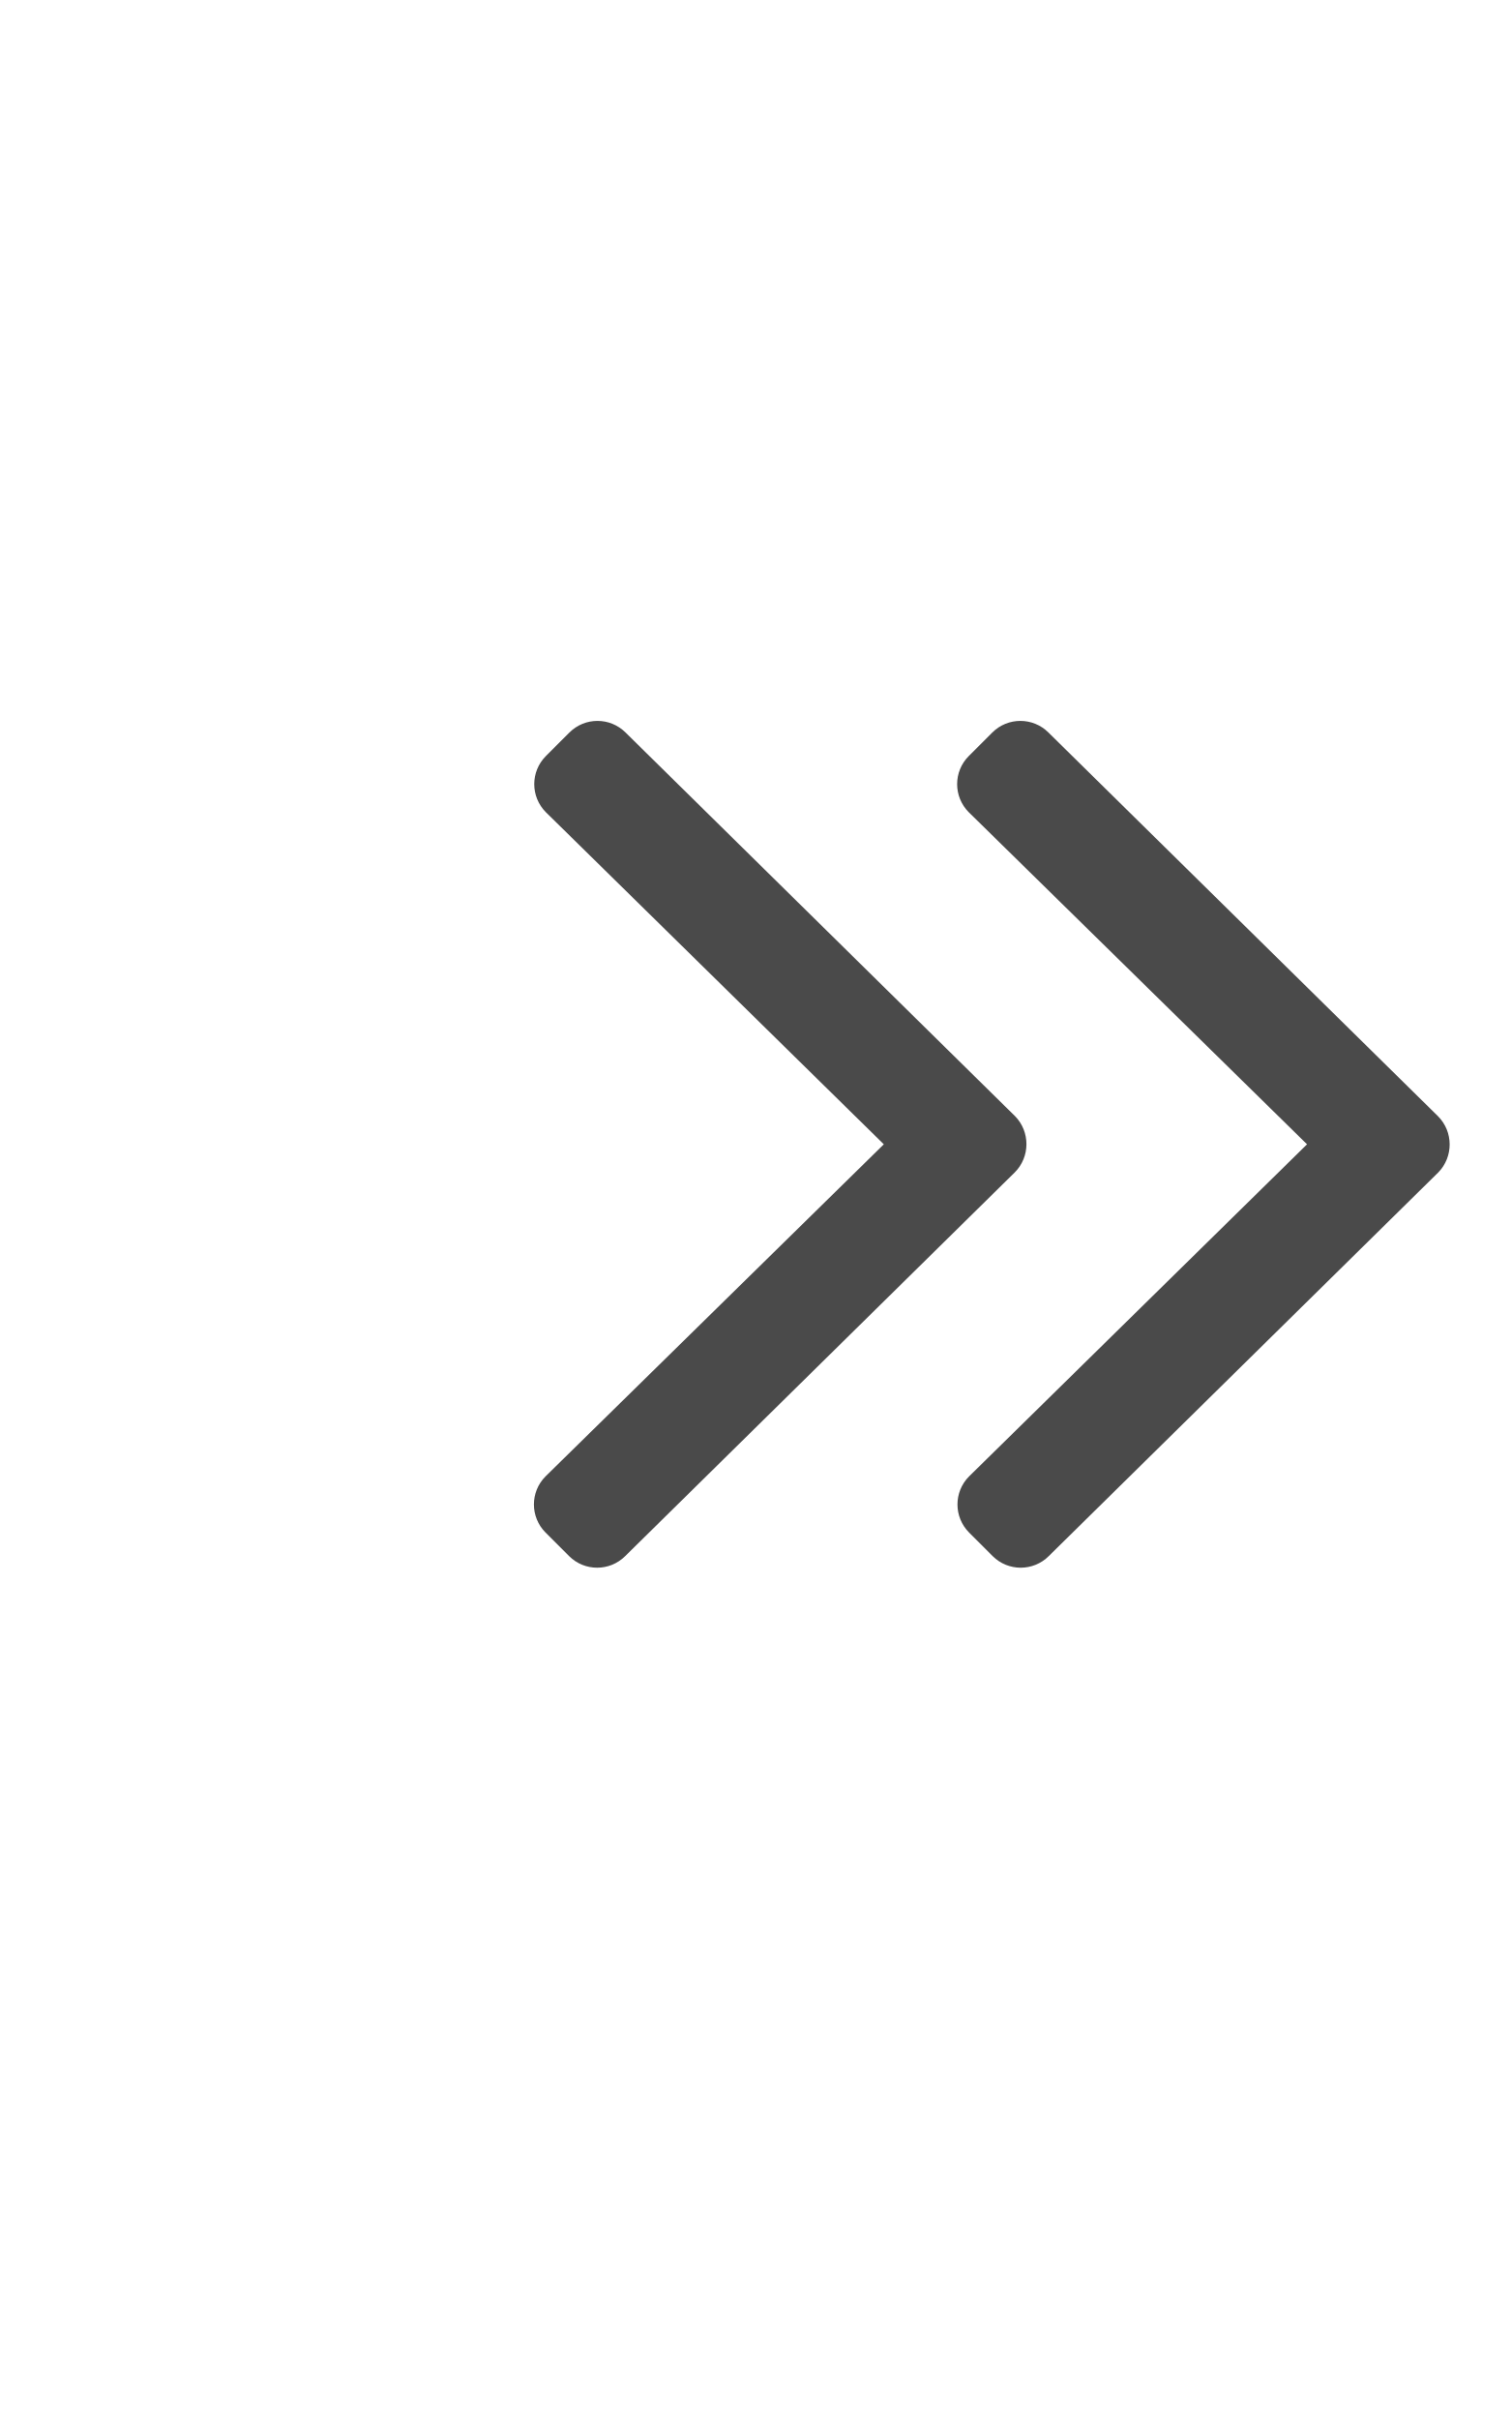
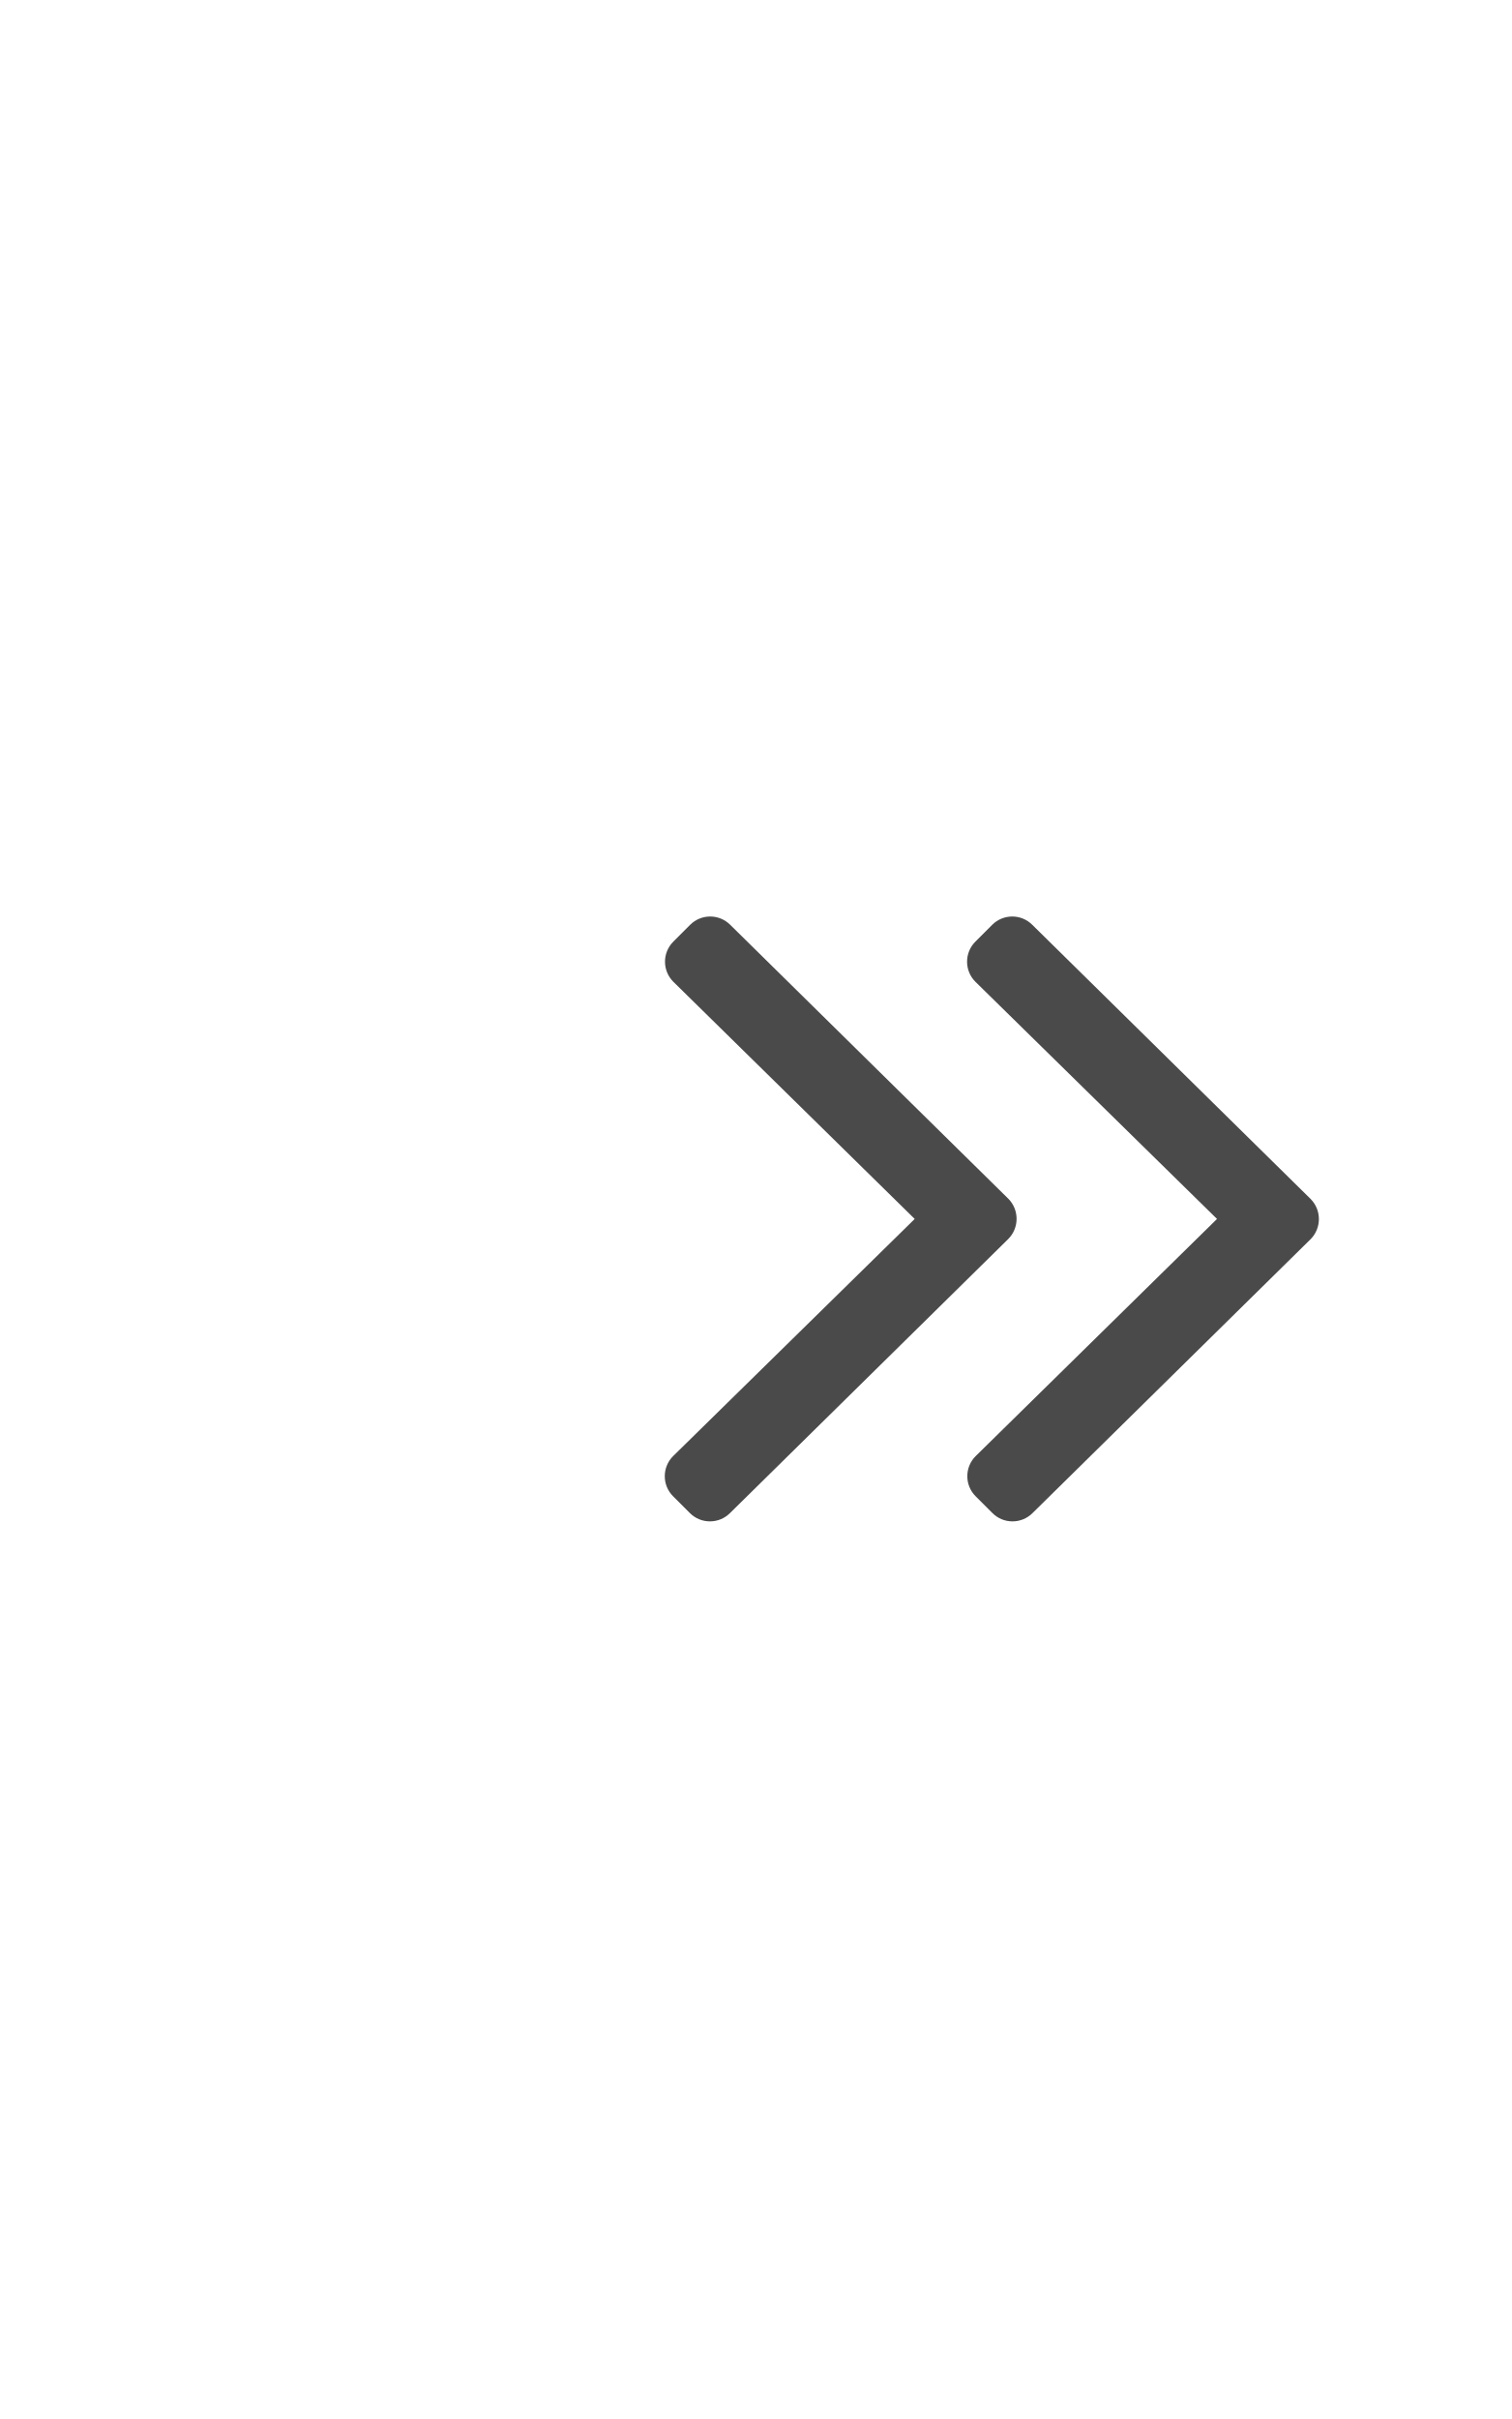
<svg xmlns="http://www.w3.org/2000/svg" aria-hidden="true" focusable="false" data-prefix="fal" data-icon="angle-double-right" role="img" viewBox="0 0 320 512" class="svg-inline--fa fa-angle-double-right fa-w-10 fa-9x">
-   <path fill="#4a4a4a" transform="scale(0.7) translate(140, 90)" d="M166.9 264.5l-117.8 116c-4.7 4.7-12.3 4.7-17 0l-7.1-7.1c-4.7-4.7-4.7-12.3 0-17L127.3 256 25.1 155.6c-4.7-4.7-4.7-12.3 0-17l7.1-7.1c4.7-4.7 12.3-4.7 17 0l117.8 116c4.6 4.7 4.6 12.3-.1 17zm128-17l-117.8-116c-4.7-4.7-12.3-4.7-17 0l-7.1 7.1c-4.7 4.7-4.7 12.3 0 17L255.3 256 153.1 356.4c-4.7 4.7-4.7 12.3 0 17l7.1 7.1c4.7 4.7 12.3 4.7 17 0l117.8-116c4.6-4.7 4.6-12.3-.1-17z" class="" />
+   <path fill="#4a4a4a" transform="scale(0.5) translate(260, 260)" d="M166.9 264.5l-117.8 116c-4.7 4.7-12.3 4.7-17 0l-7.1-7.1c-4.7-4.7-4.7-12.3 0-17L127.3 256 25.1 155.6c-4.7-4.7-4.7-12.3 0-17l7.1-7.1c4.7-4.7 12.3-4.7 17 0l117.8 116c4.6 4.7 4.6 12.3-.1 17zm128-17l-117.8-116c-4.7-4.7-12.3-4.7-17 0l-7.1 7.1c-4.7 4.7-4.7 12.3 0 17L255.3 256 153.1 356.4c-4.7 4.7-4.7 12.3 0 17l7.1 7.1c4.7 4.7 12.3 4.7 17 0l117.8-116c4.6-4.7 4.6-12.3-.1-17z" class="" />
</svg>
